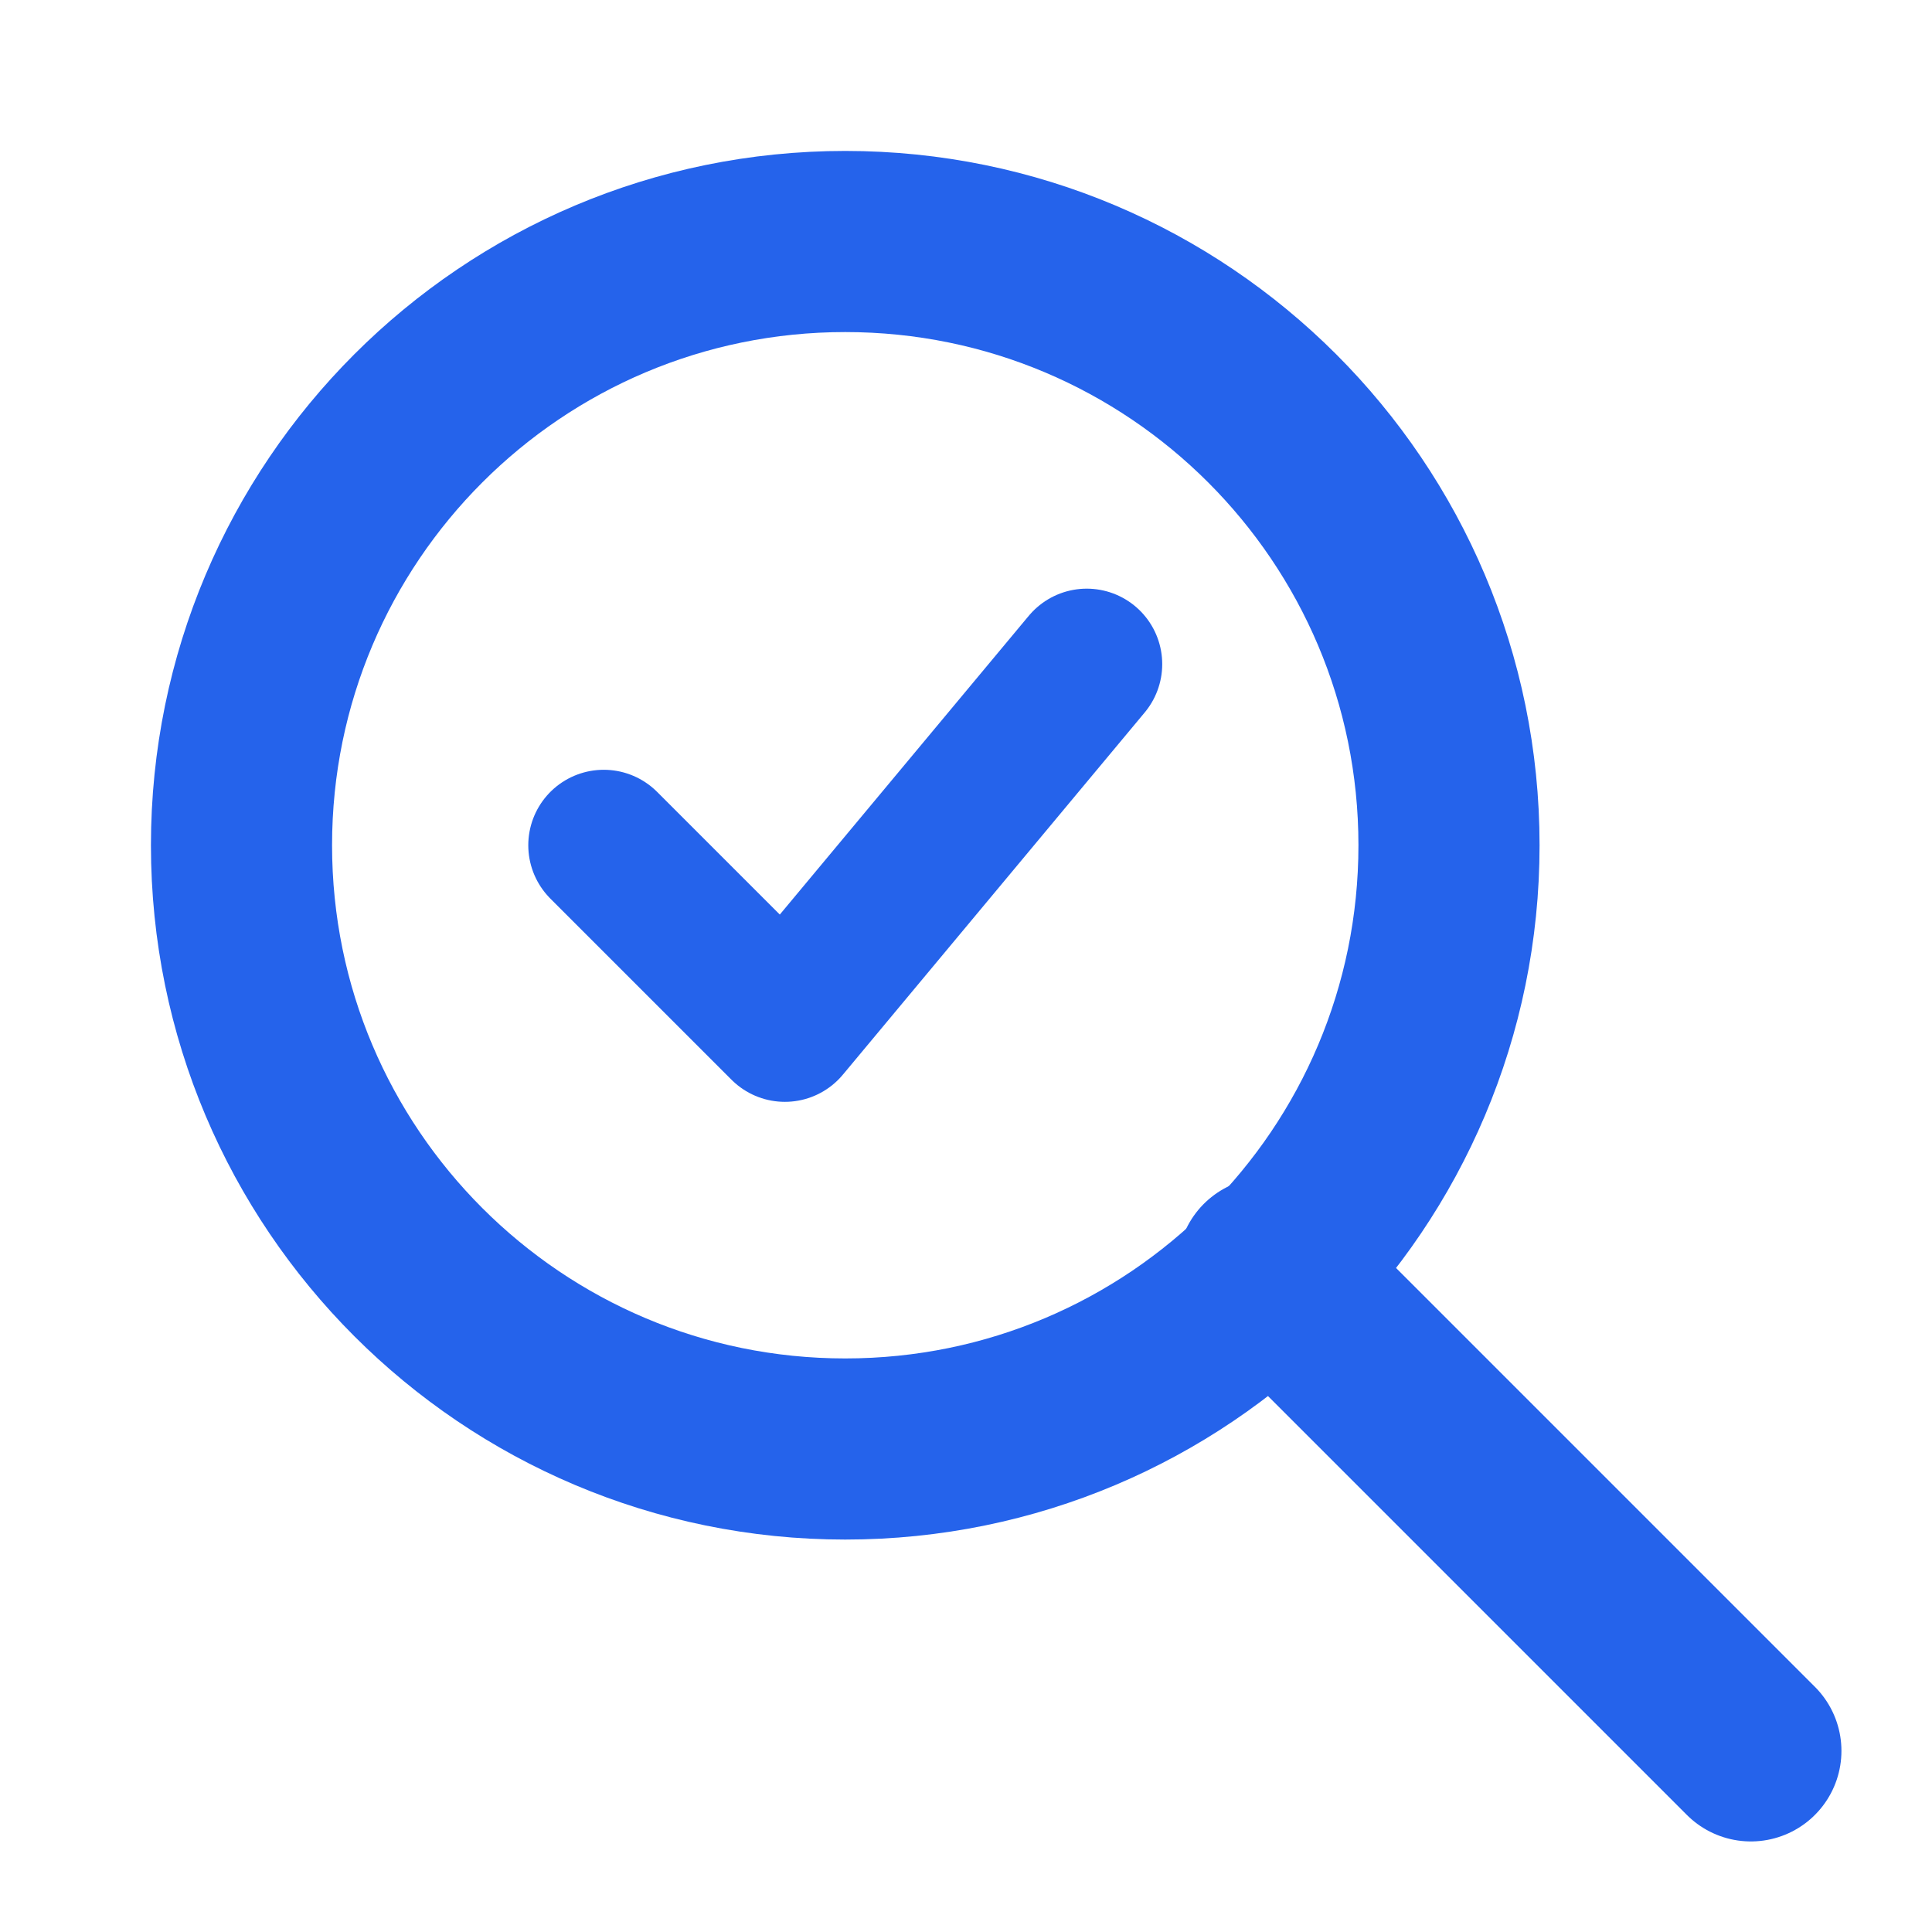
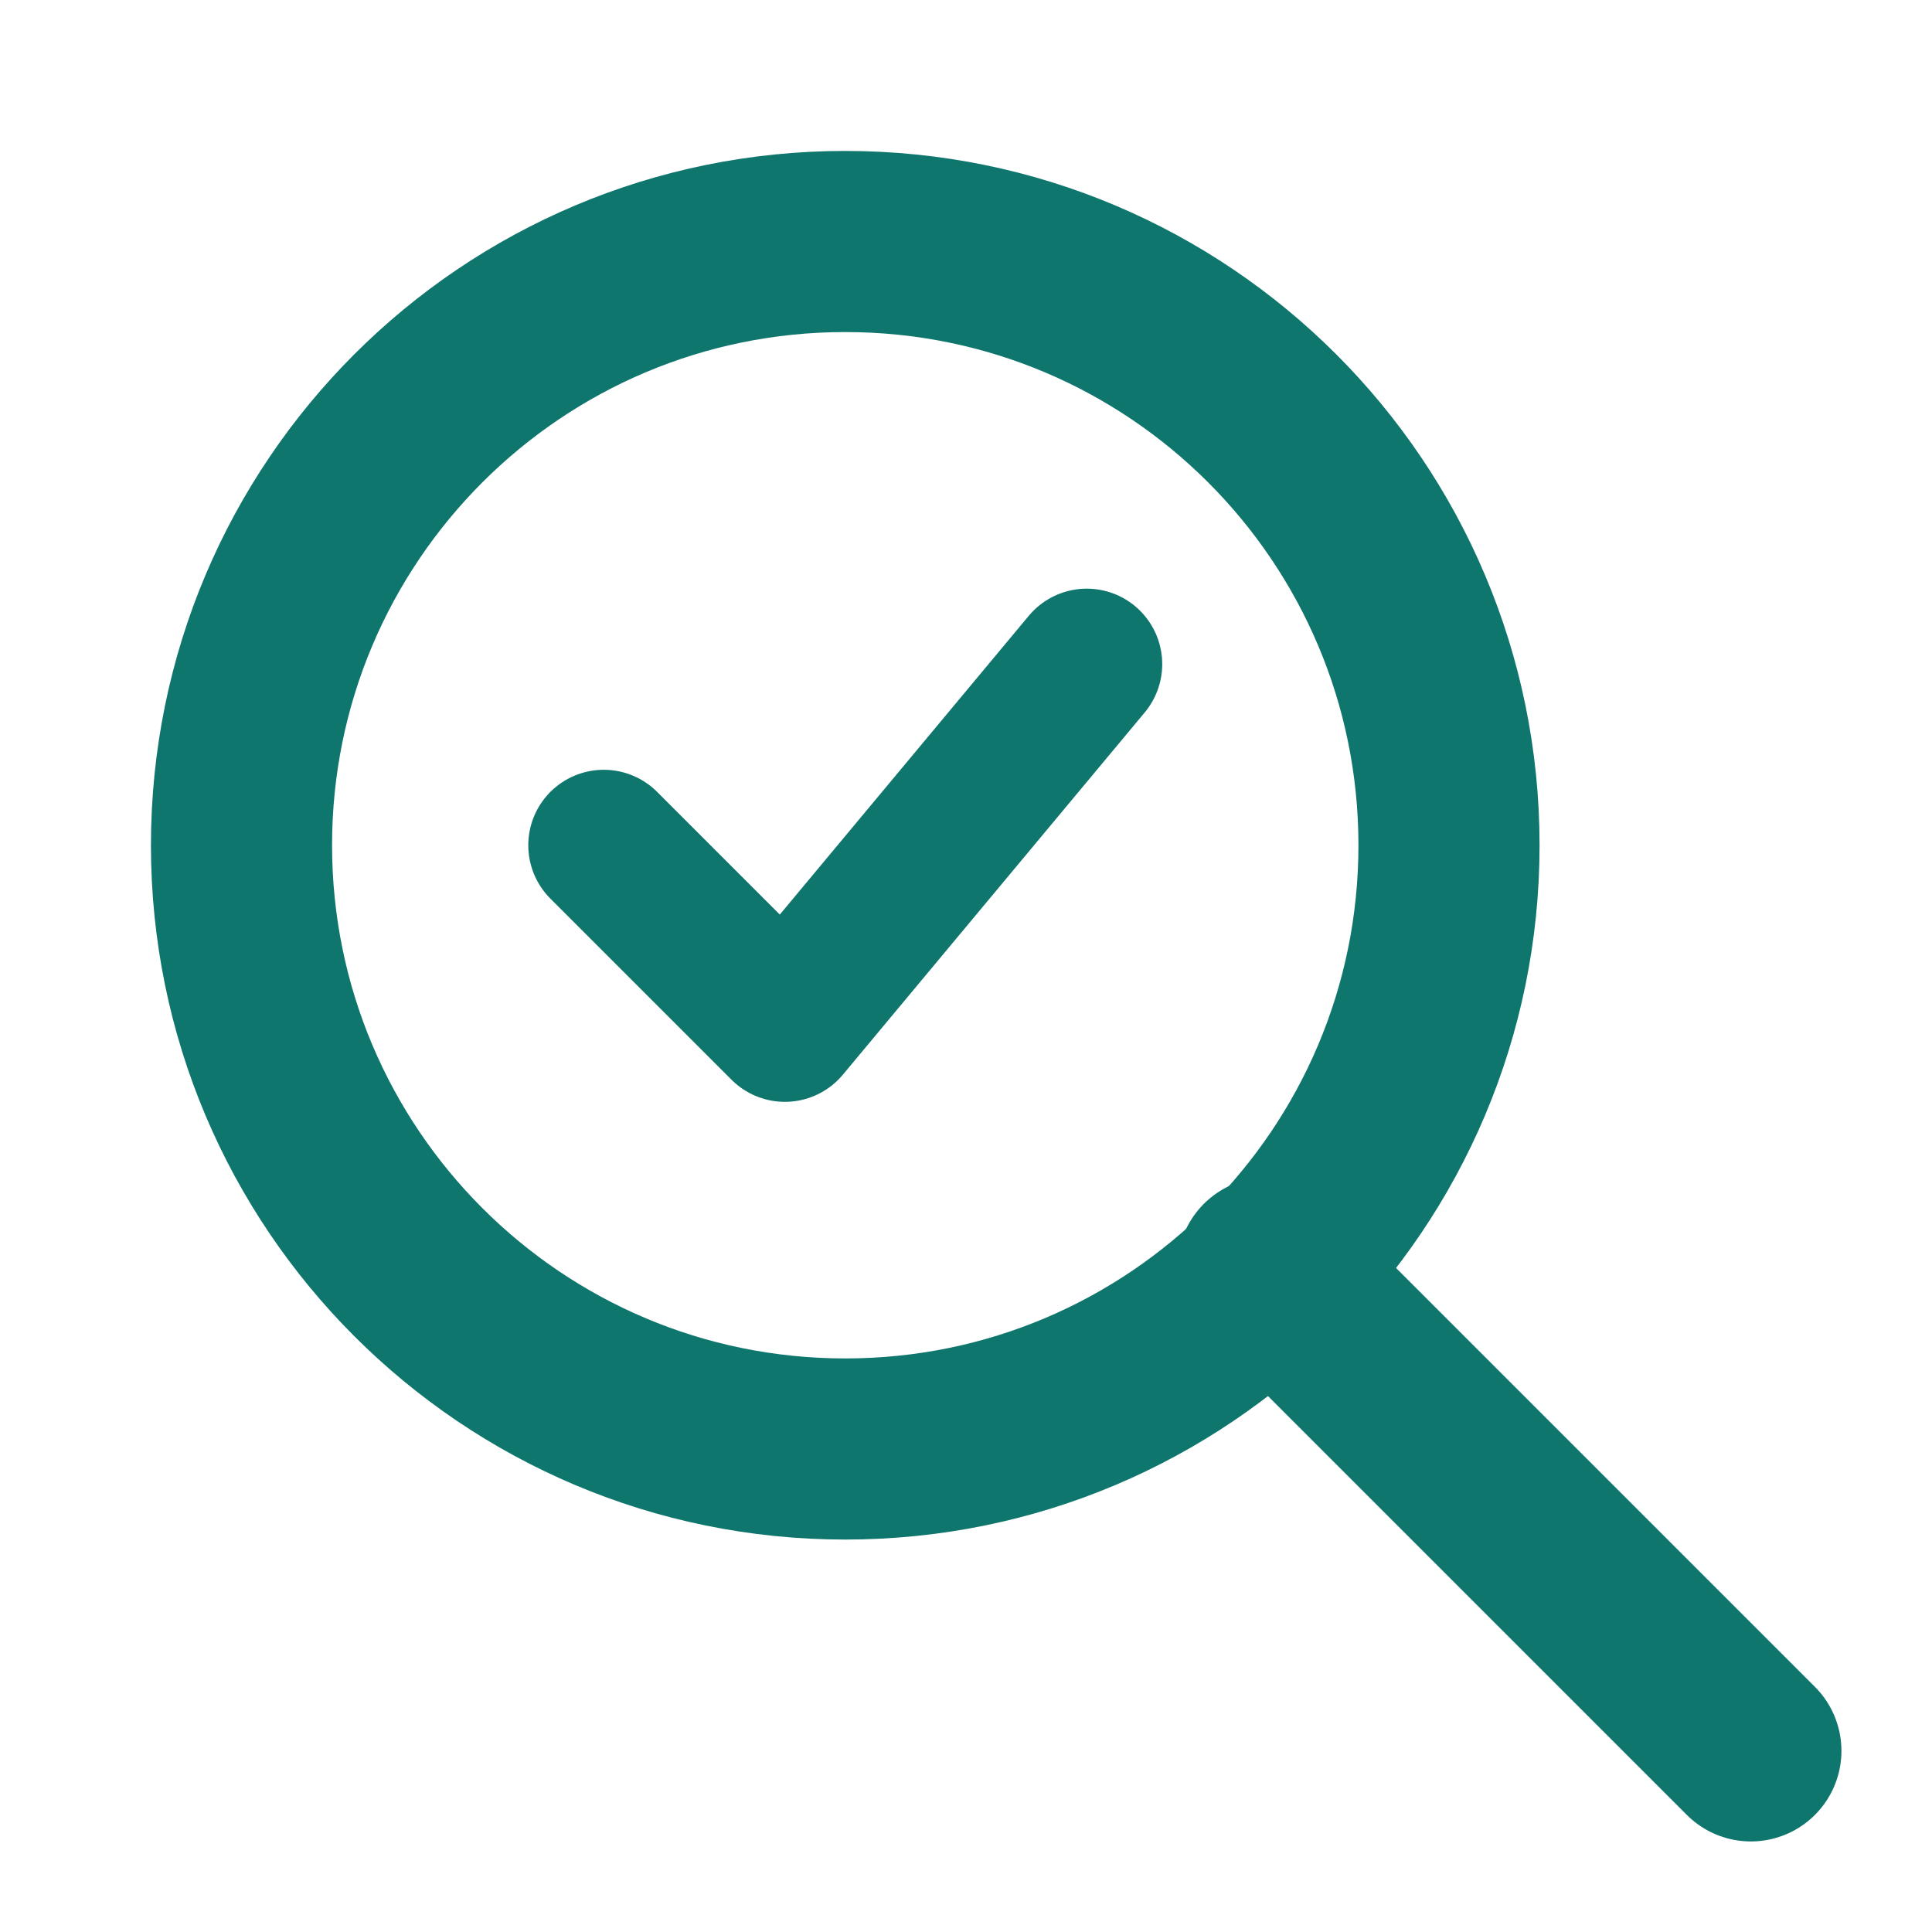
<svg xmlns="http://www.w3.org/2000/svg" viewBox="0 0 32 32">
-   <circle cx="14" cy="14" r="10" fill="none" stroke="#2563eb" stroke-width="3" />
-   <line x1="21" y1="21" x2="29" y2="29" stroke="#2563eb" stroke-width="3" stroke-linecap="round" />
-   <path d="M10 14l3 3 5-6" fill="none" stroke="#2563eb" stroke-width="2.5" stroke-linecap="round" stroke-linejoin="round" />
+   <circle cx="14" cy="14" r="10" fill="none" stroke="#0F766E" stroke-width="3" />
+   <line x1="21" y1="21" x2="29" y2="29" stroke="#0F766E" stroke-width="3" stroke-linecap="round" />
+   <path d="M10 14l3 3 5-6" fill="none" stroke="#0F766E" stroke-width="2.5" stroke-linecap="round" stroke-linejoin="round" />
</svg>
